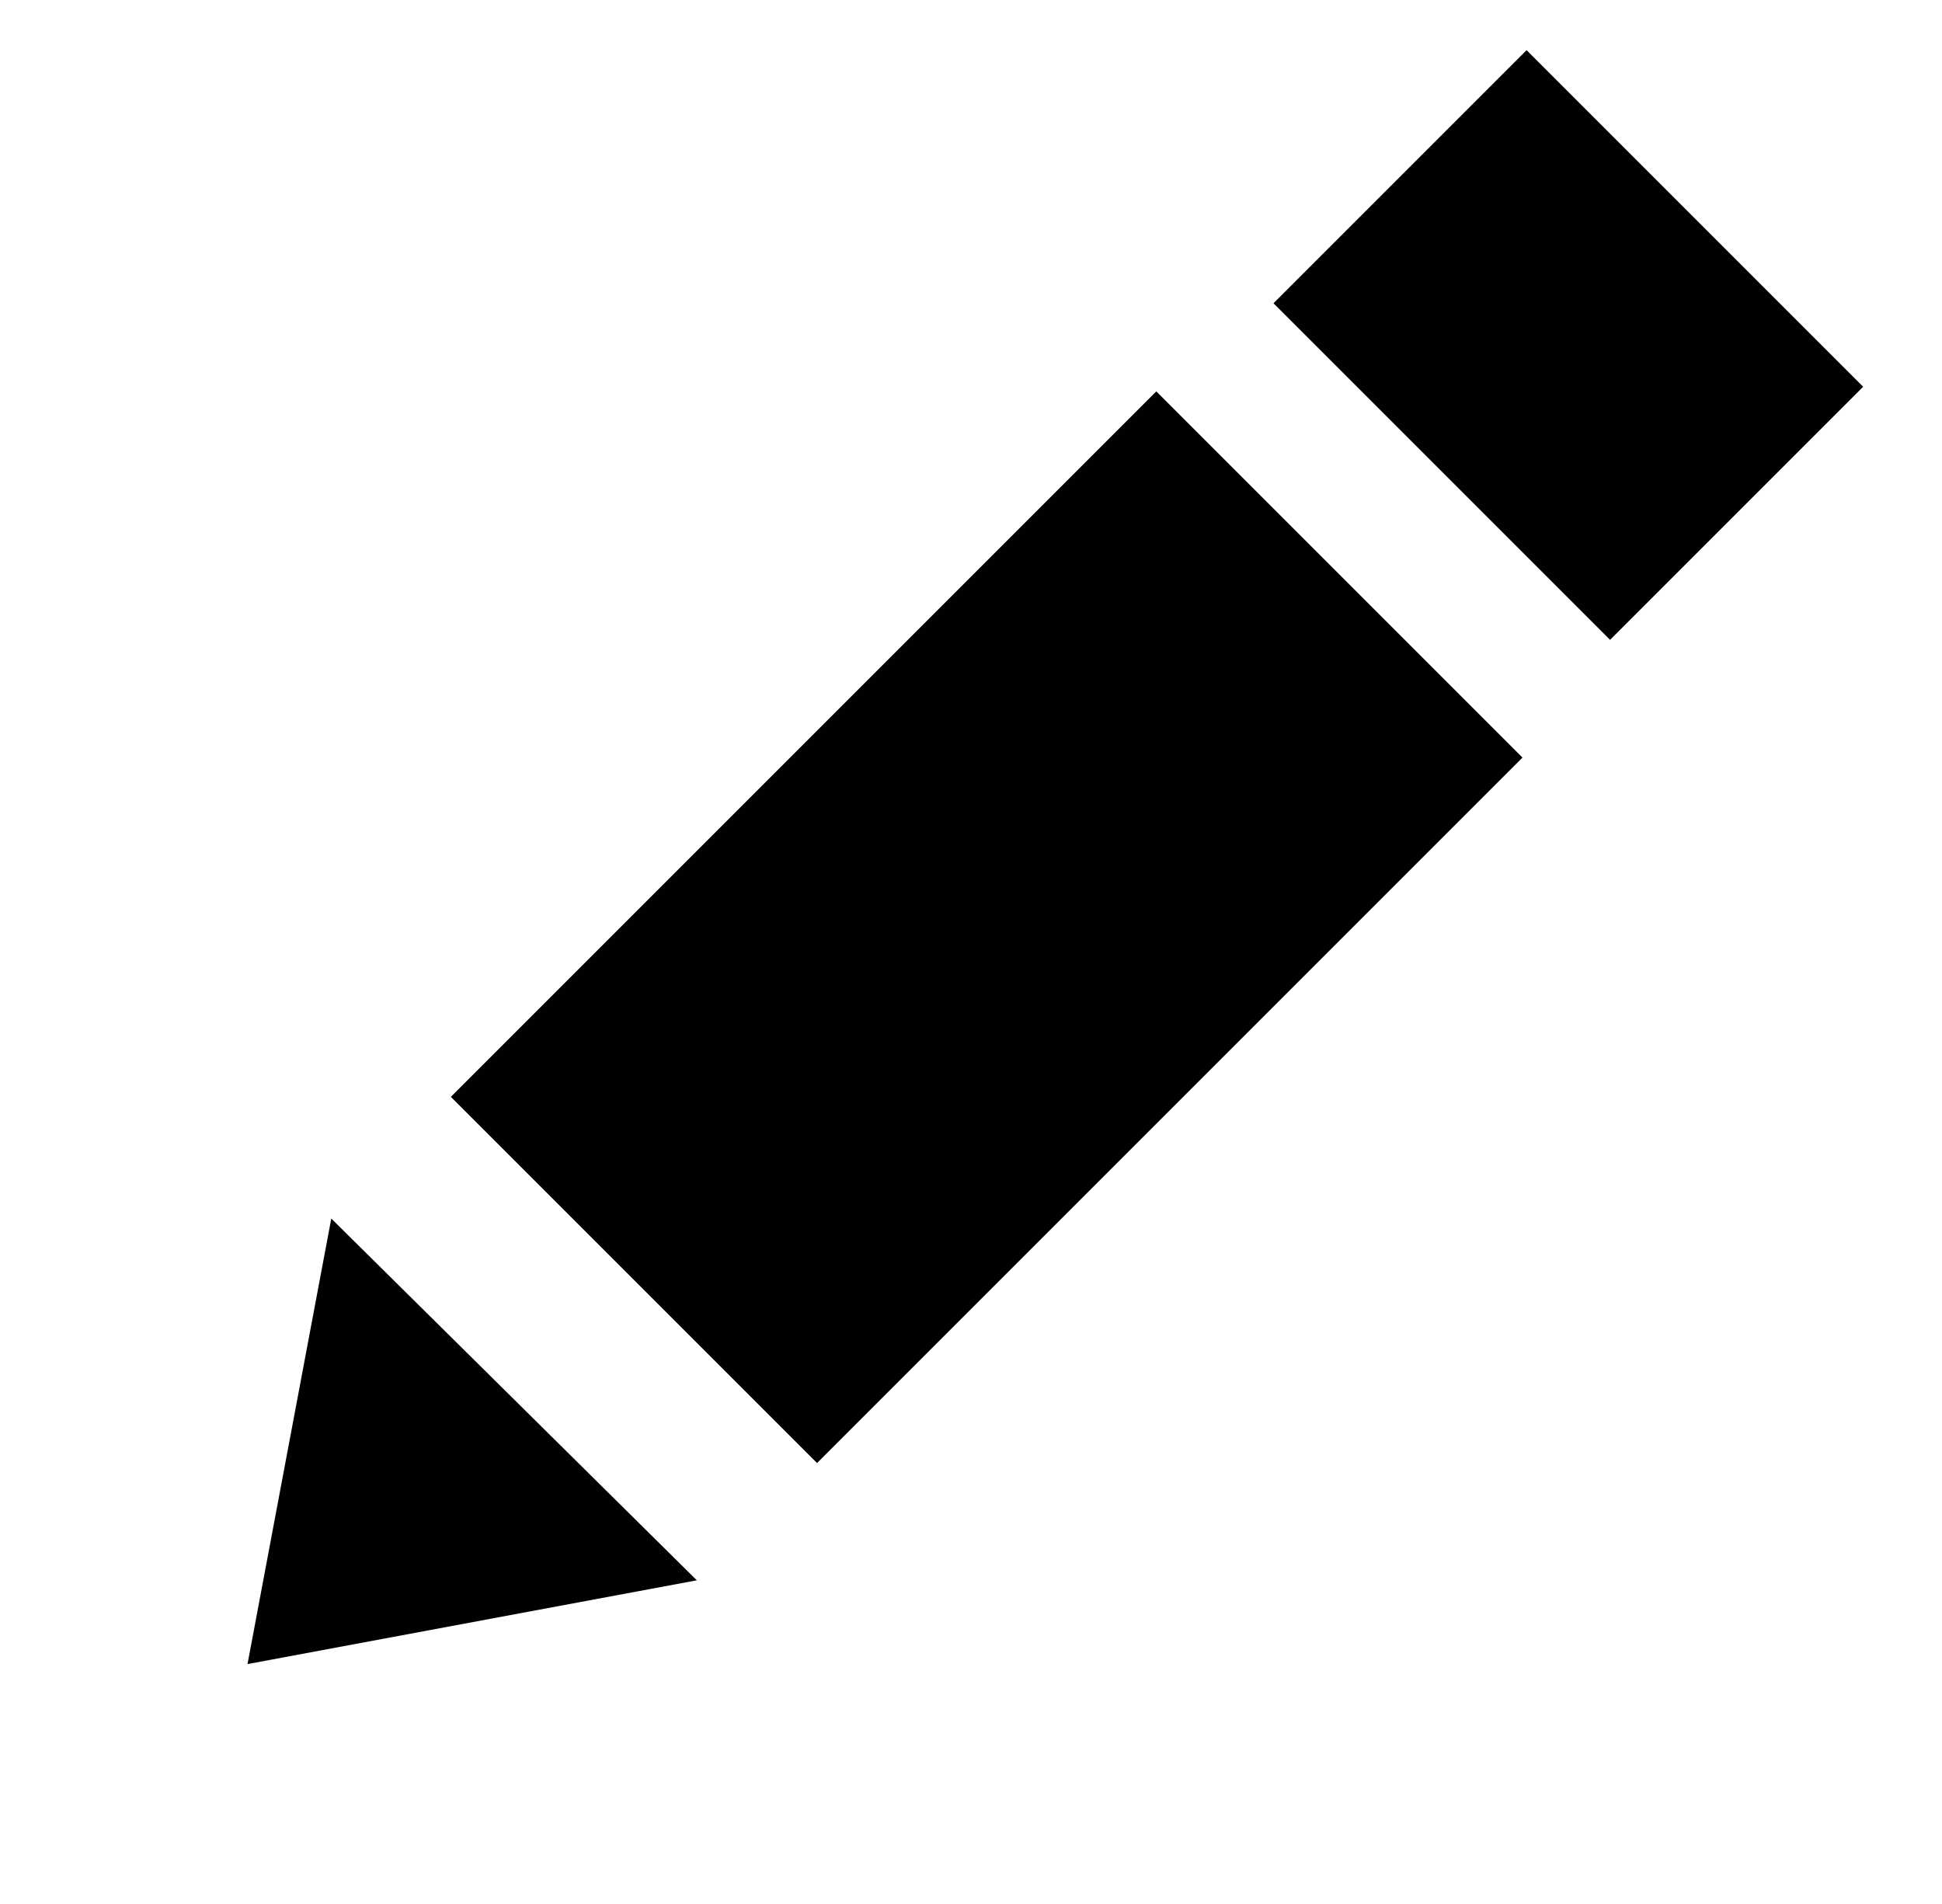
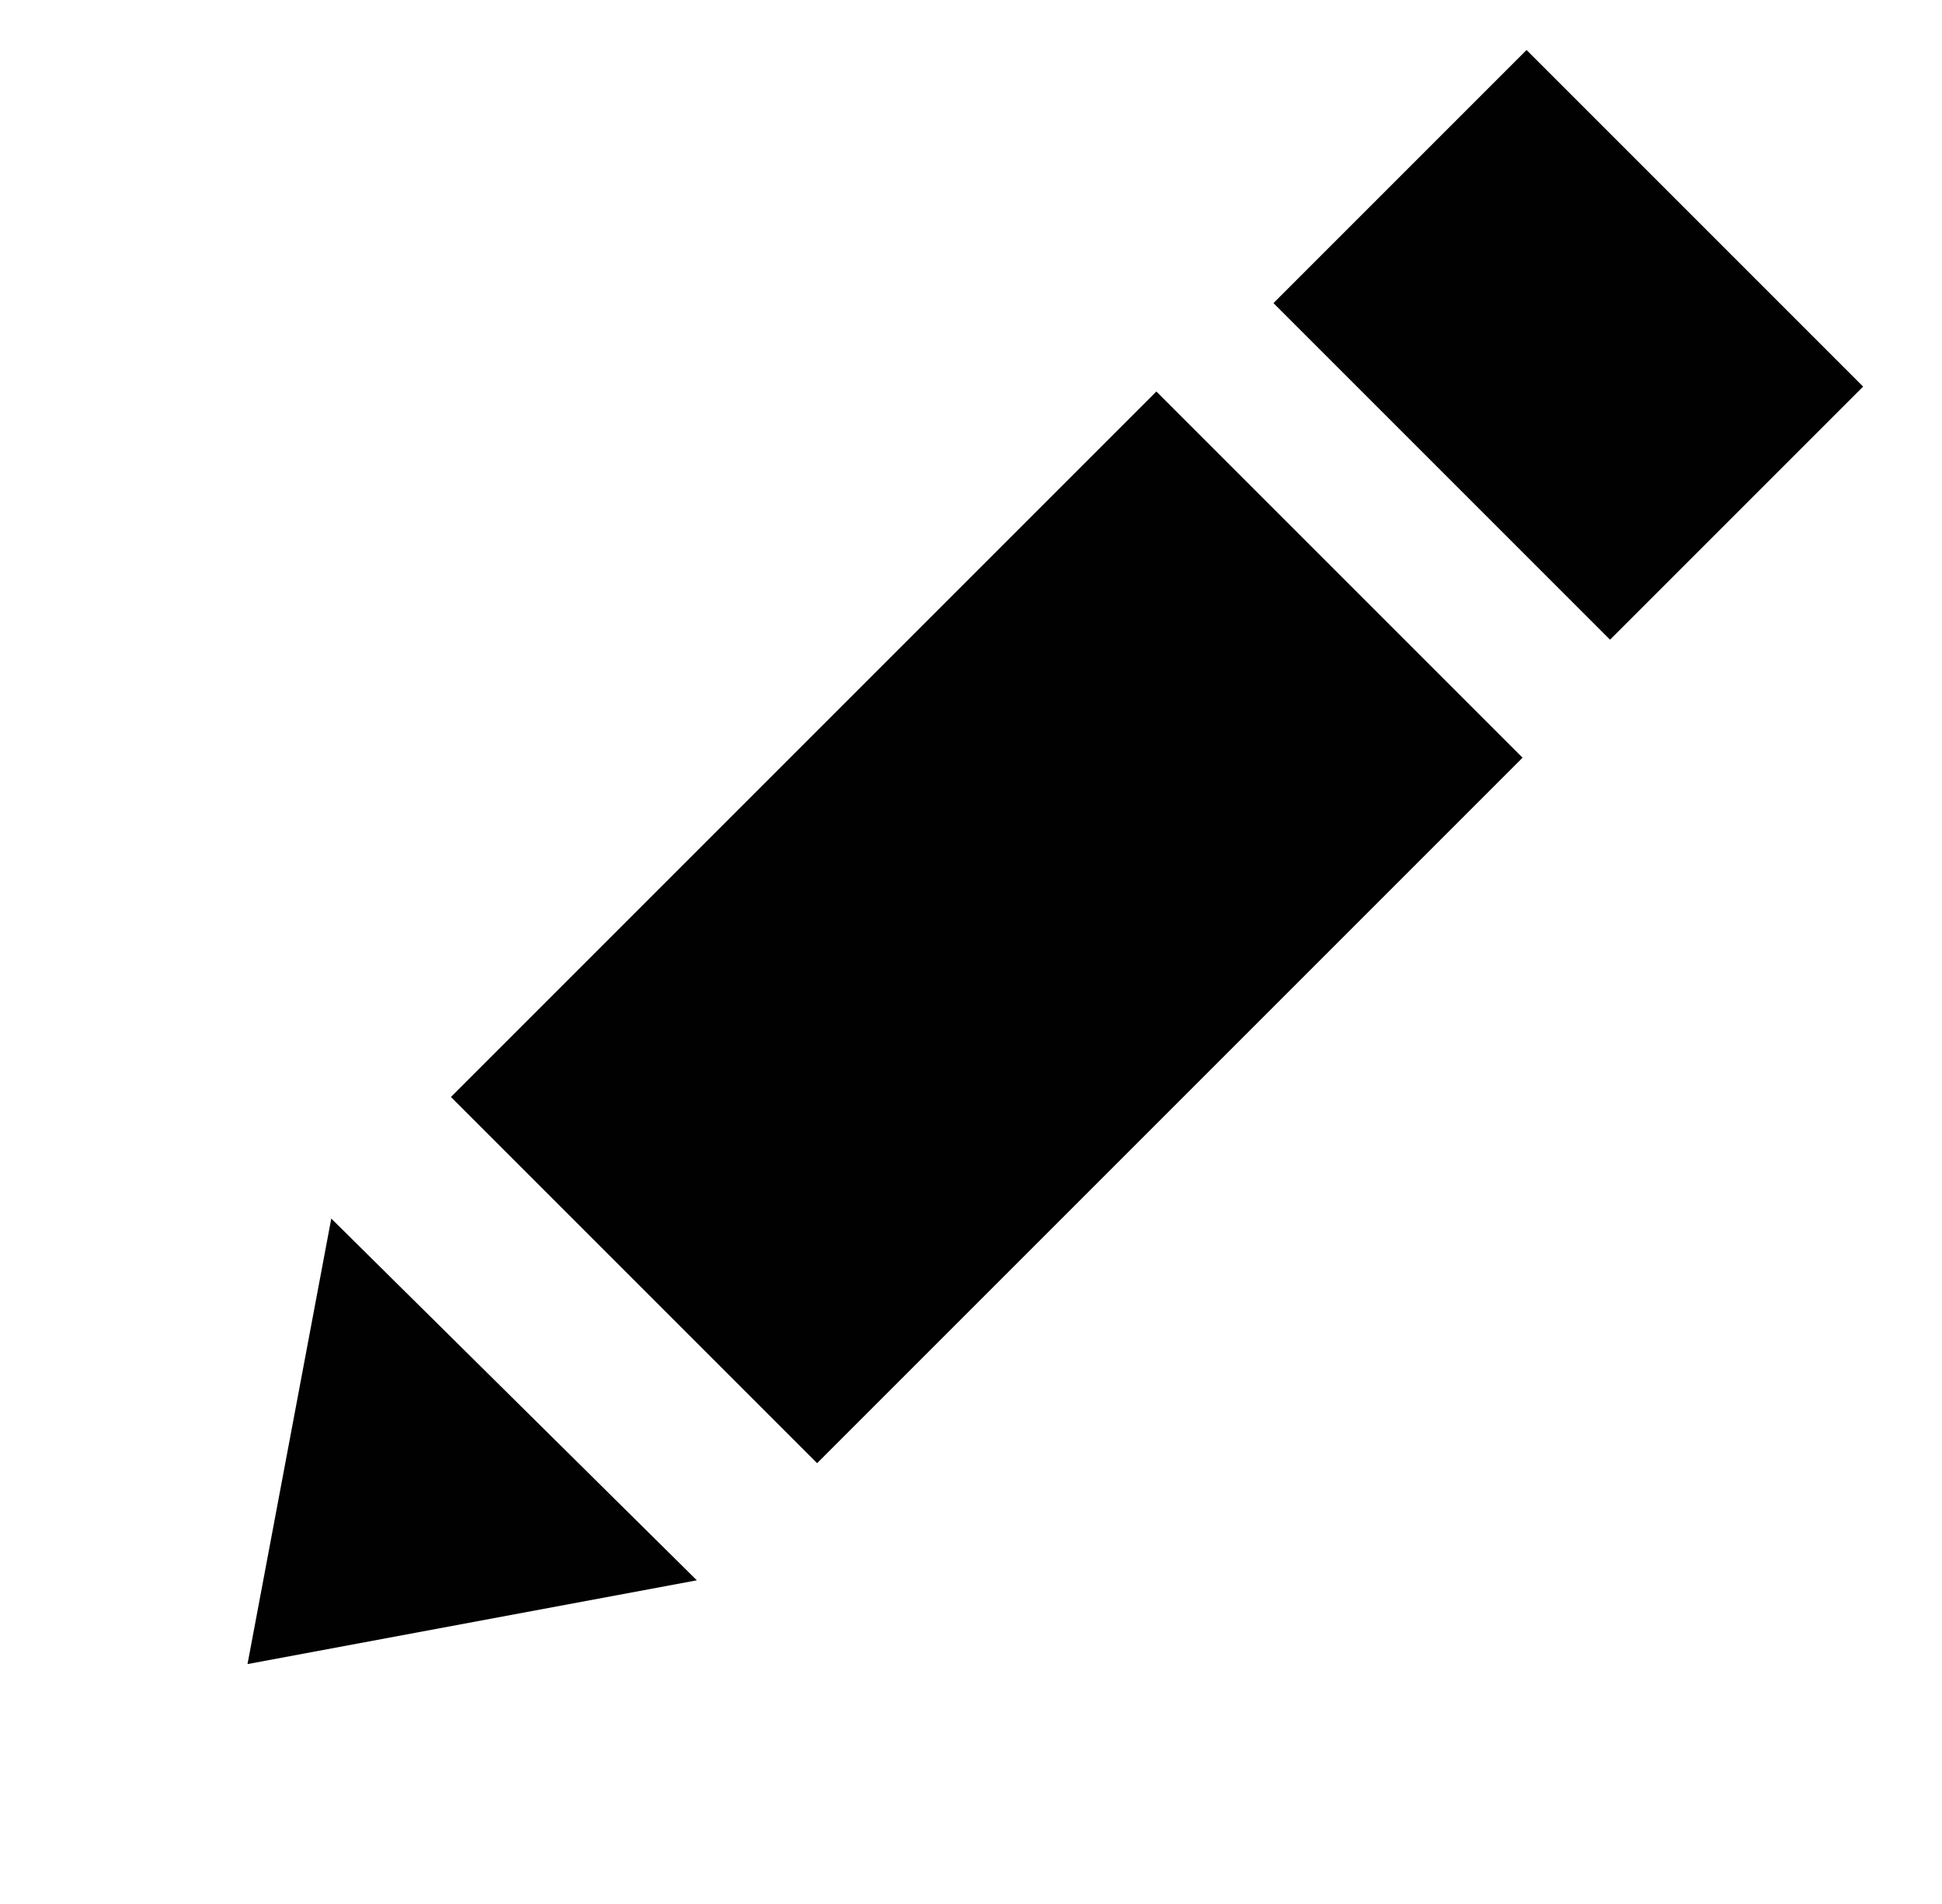
- <svg xmlns="http://www.w3.org/2000/svg" version="1.1" id="Layer_1" x="0px" y="0px" viewBox="0 0 51 50" style="enable-background:new 0 0 51 50;" xml:space="preserve">
-   <style type="text/css">
- 	.st0{fill:#020101;}
- </style>
-   <path class="st0" d="M6.5,43.7l11.8-2.2L8.7,32L6.5,43.7z" />
-   <rect x="12.8" y="17.5" transform="matrix(0.7071 -0.7071 0.7071 0.7071 -9.5849 25.4809)" class="st0" width="26.2" height="13.6" />
-   <rect x="36.5" y="2.8" transform="matrix(0.7071 -0.7071 0.7071 0.7071 5.6547 31.7934)" class="st0" width="9.4" height="12.5" />
+ <svg xmlns="http://www.w3.org/2000/svg" version="1.1" id="Layer_1" x="0" y="0" viewBox="0 0 51 50" xml:space="preserve">
+   <style>.st0{fill:#020101}</style>
+   <path class="st0" d="M6.5 43.7l11.8-2.2L8.7 32 6.5 43.7z" />
+   <path transform="rotate(-45 25.97 24.31)" class="st0" d="M12.8 17.5H39v13.6H12.8z" />
+   <path transform="rotate(-45 41.2 9.07)" class="st0" d="M36.5 2.8h9.4v12.5h-9.4z" />
</svg>
